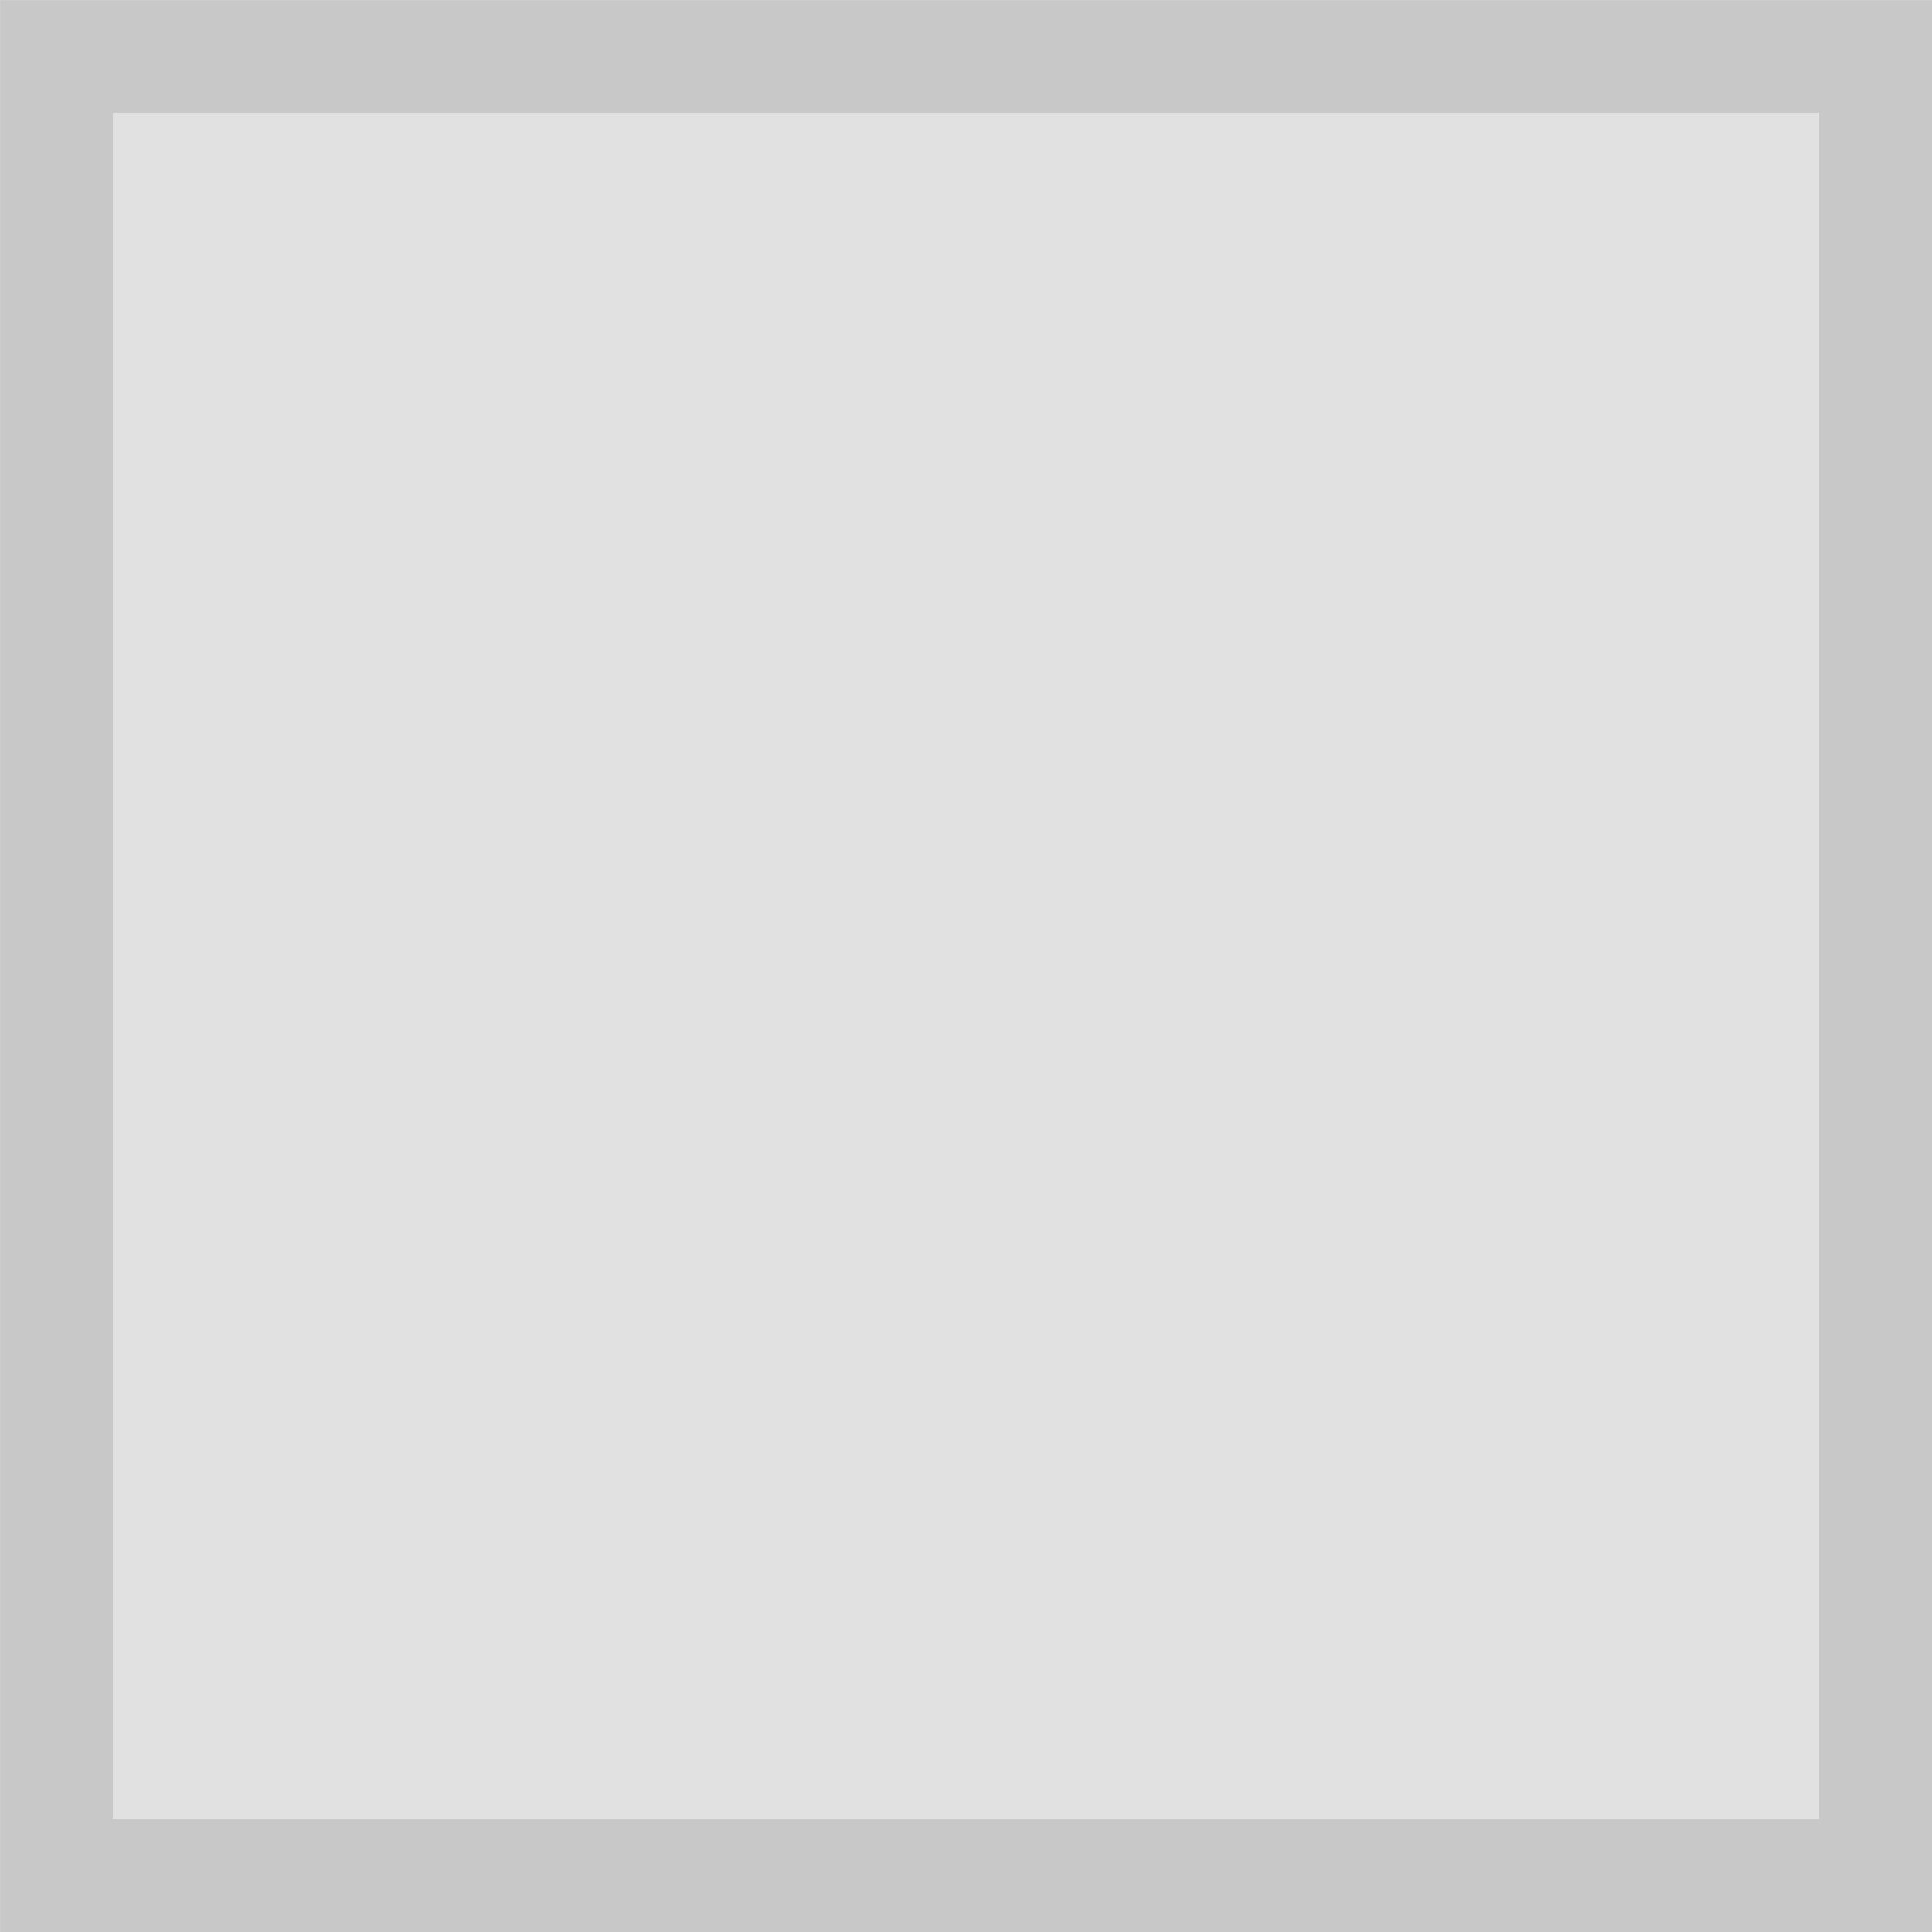
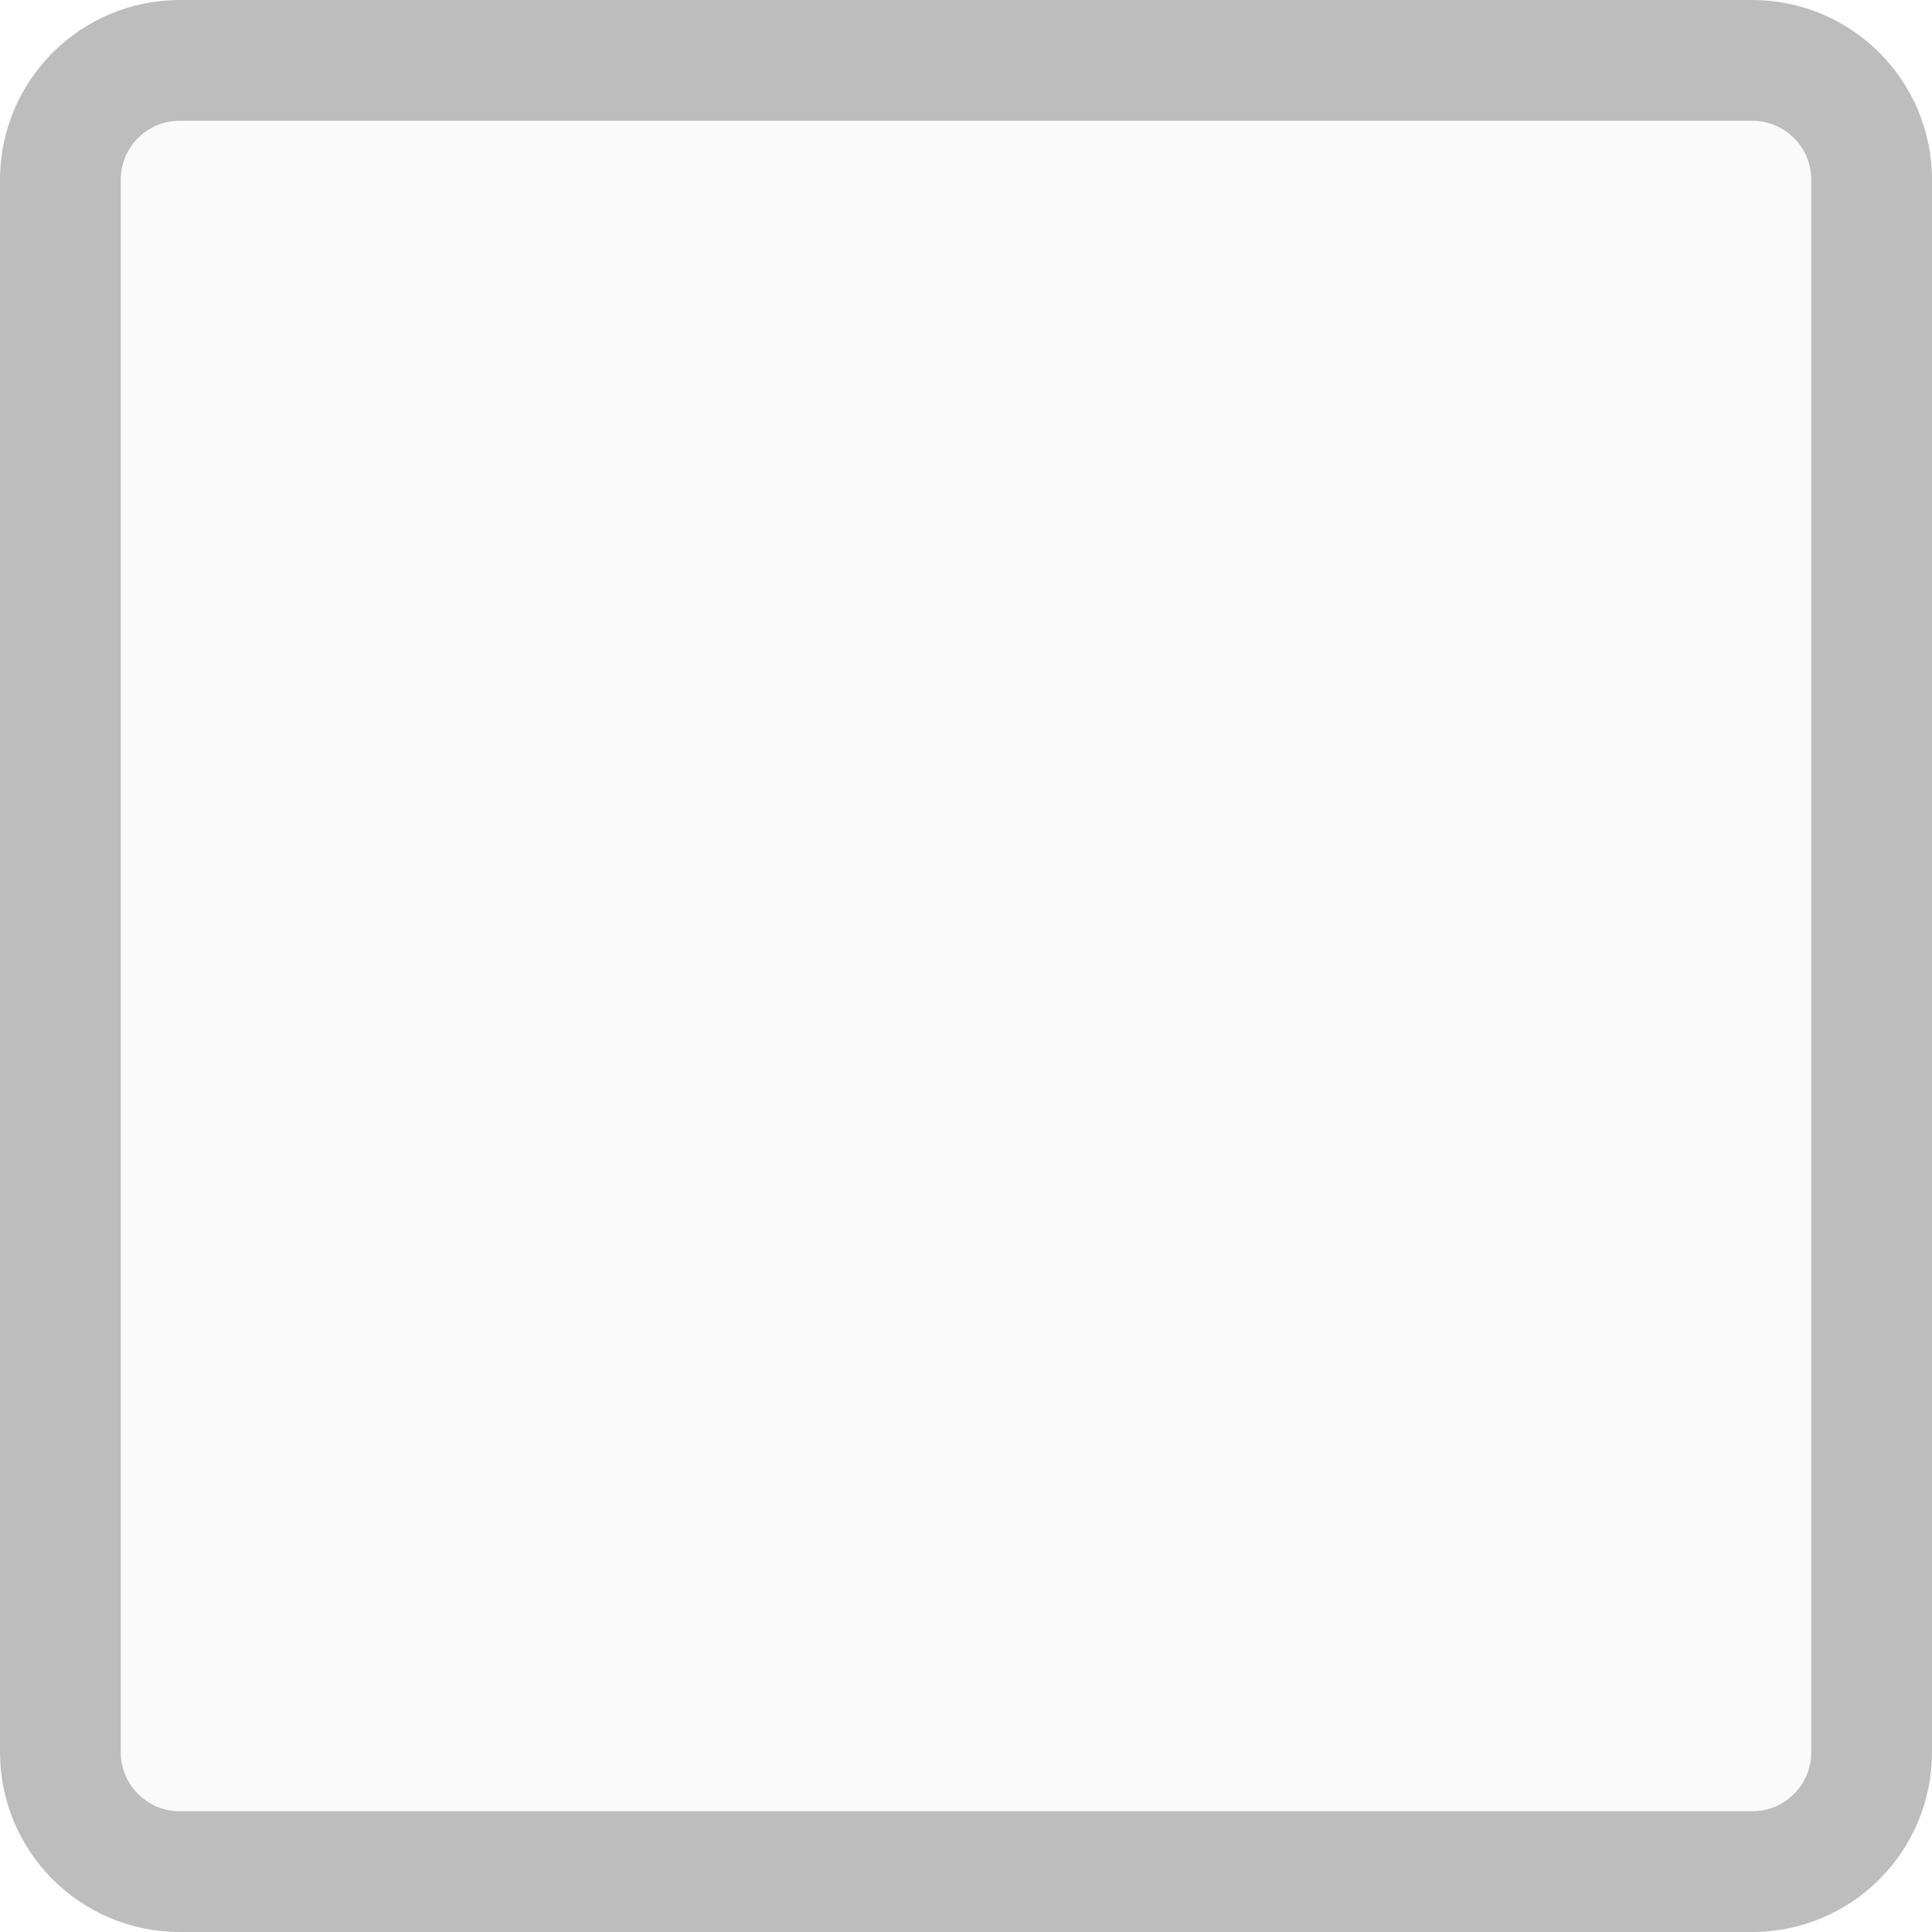
<svg xmlns="http://www.w3.org/2000/svg" viewBox="0 0 16 16" id="svg2" version="1.1" width="100%" height="100%">
  <defs id="defs12" />
-   <rect style="fill:#e1e1e1;fill-opacity:1;stroke:#c8c8c8;stroke-width:0.935;stroke-opacity:1" id="rect2993" width="15.065" height="15.065" x="0.468" y="0.468" />
+   <rect style="opacity:1;fill:#fafafa;fill-opacity:1;stroke:#bdbdbd;stroke-width:1;stroke-linecap:butt;stroke-linejoin:miter;stroke-miterlimit:4;stroke-dasharray:none;stroke-opacity:1" id="rect4717" width="15" height="15" x="0.5" y="0.5" rx="0.989" ry="0.989" />
</svg>
